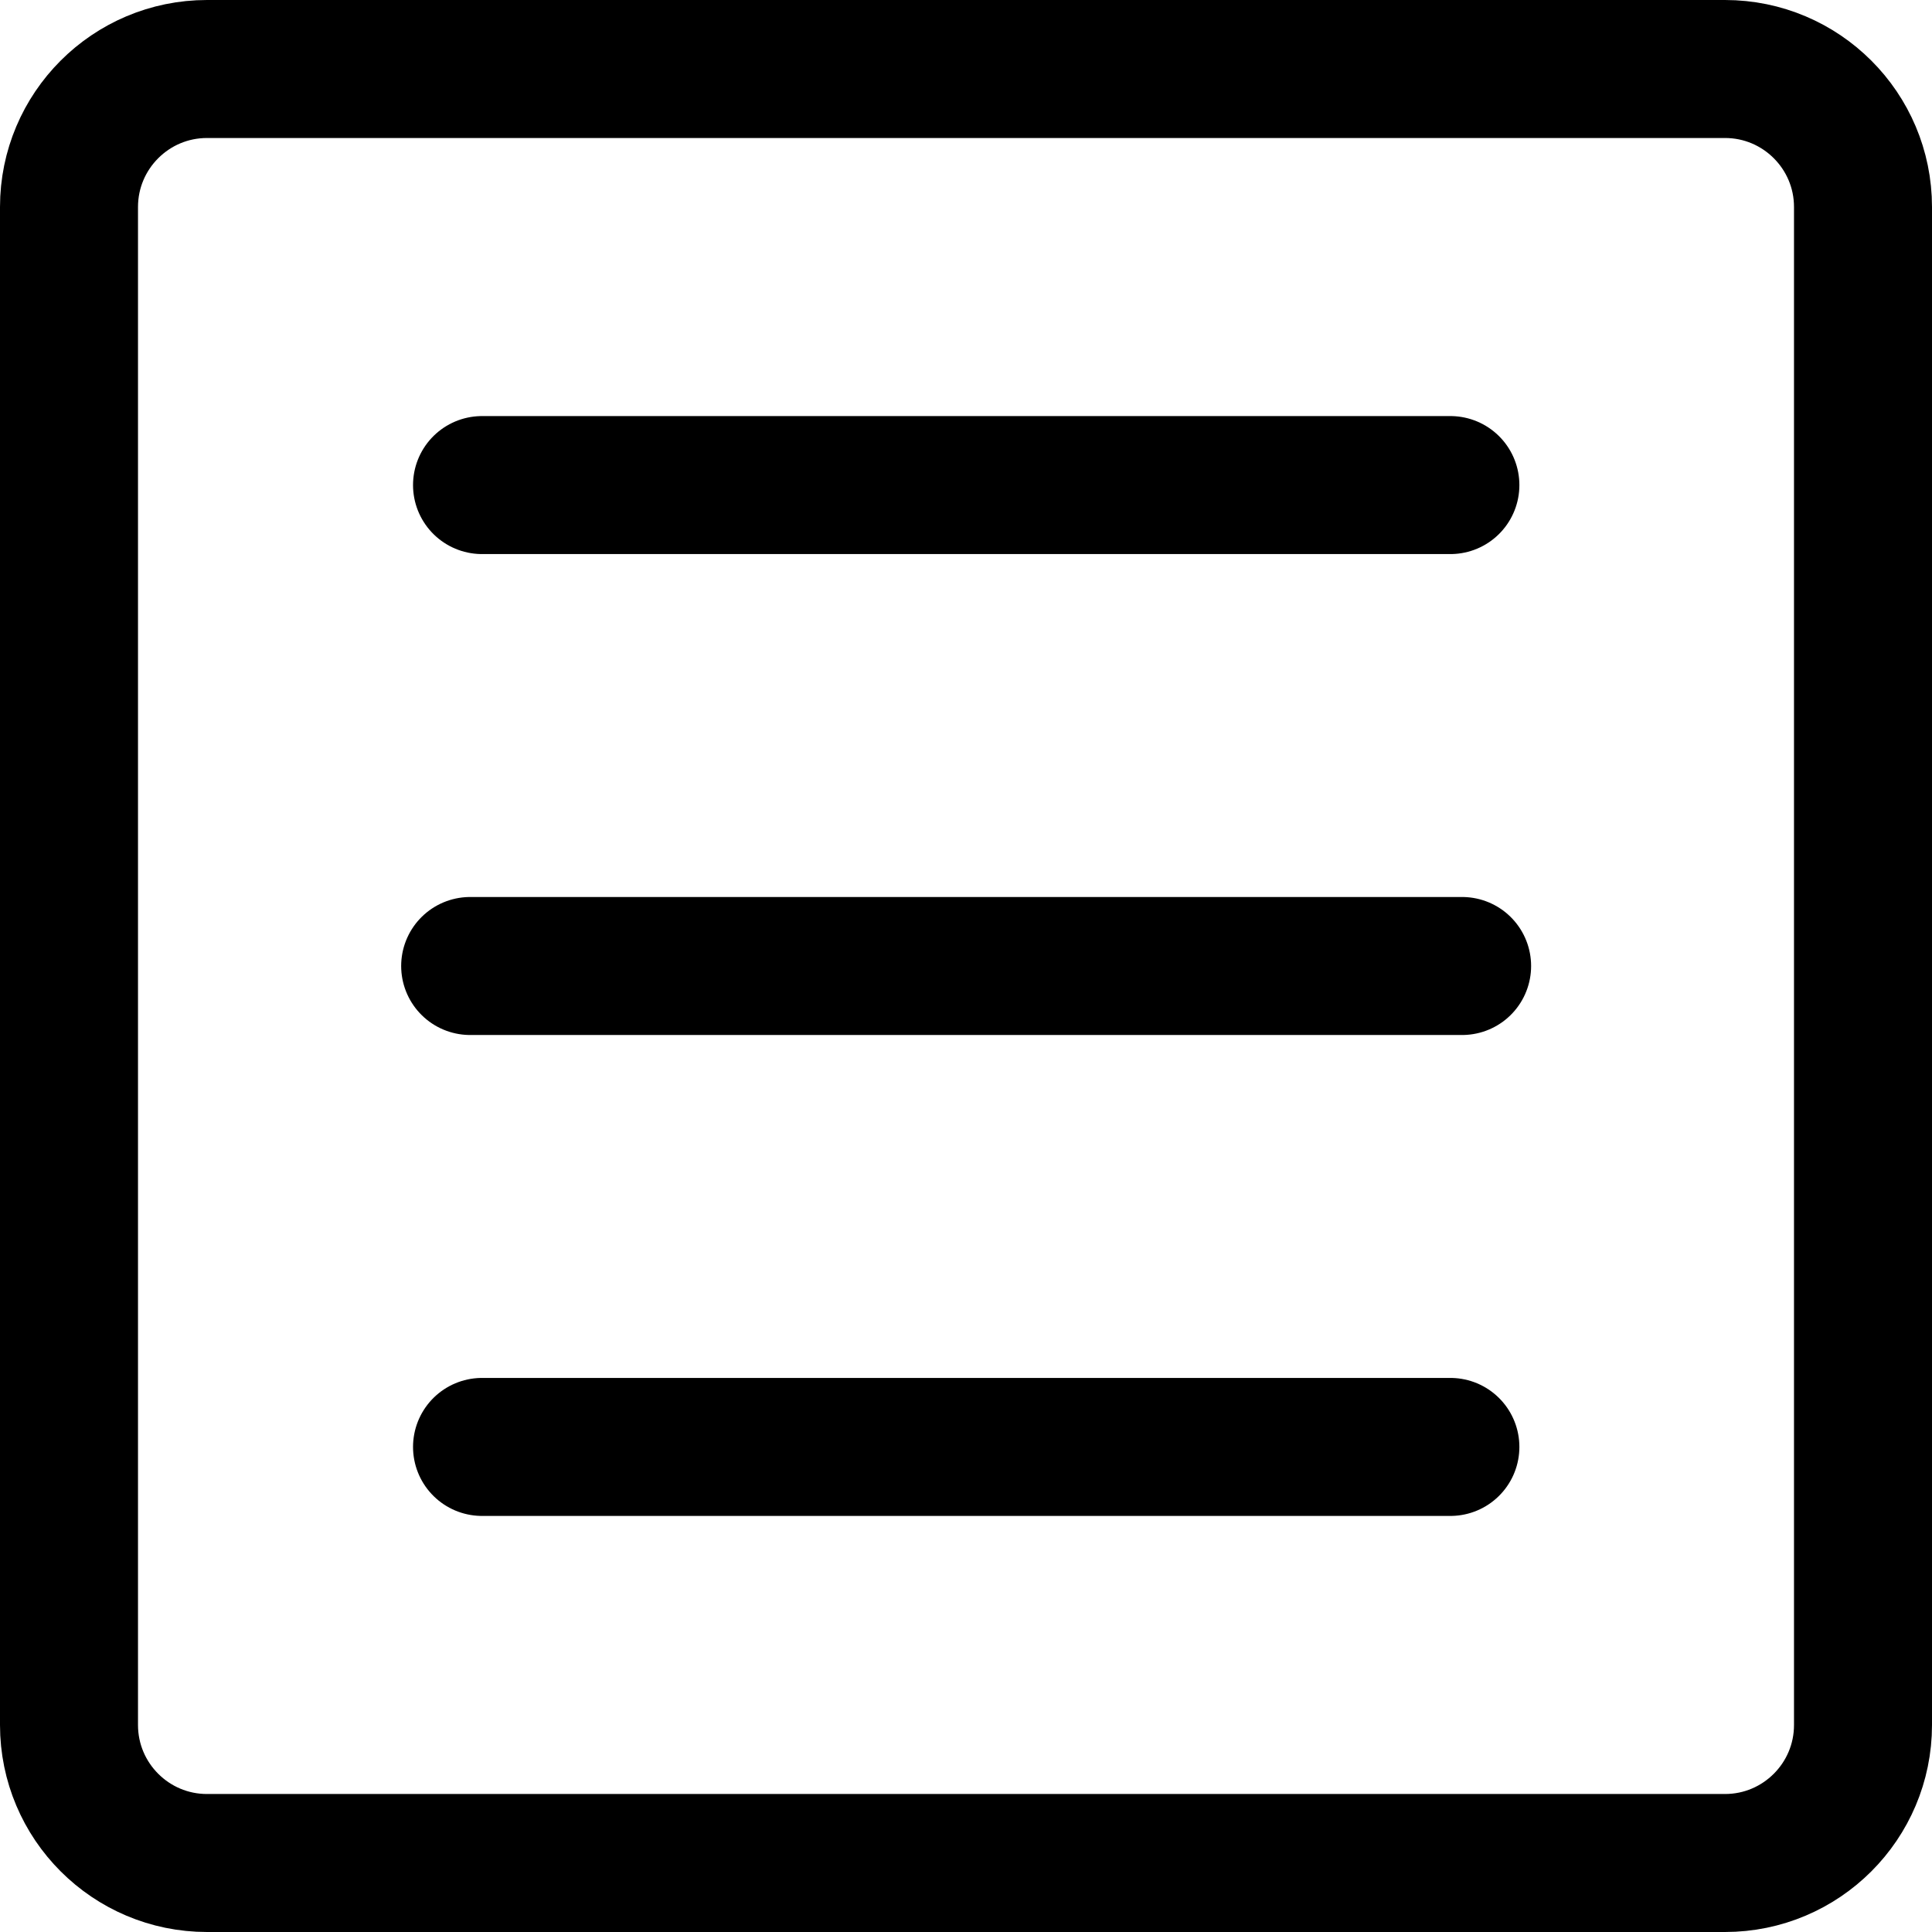
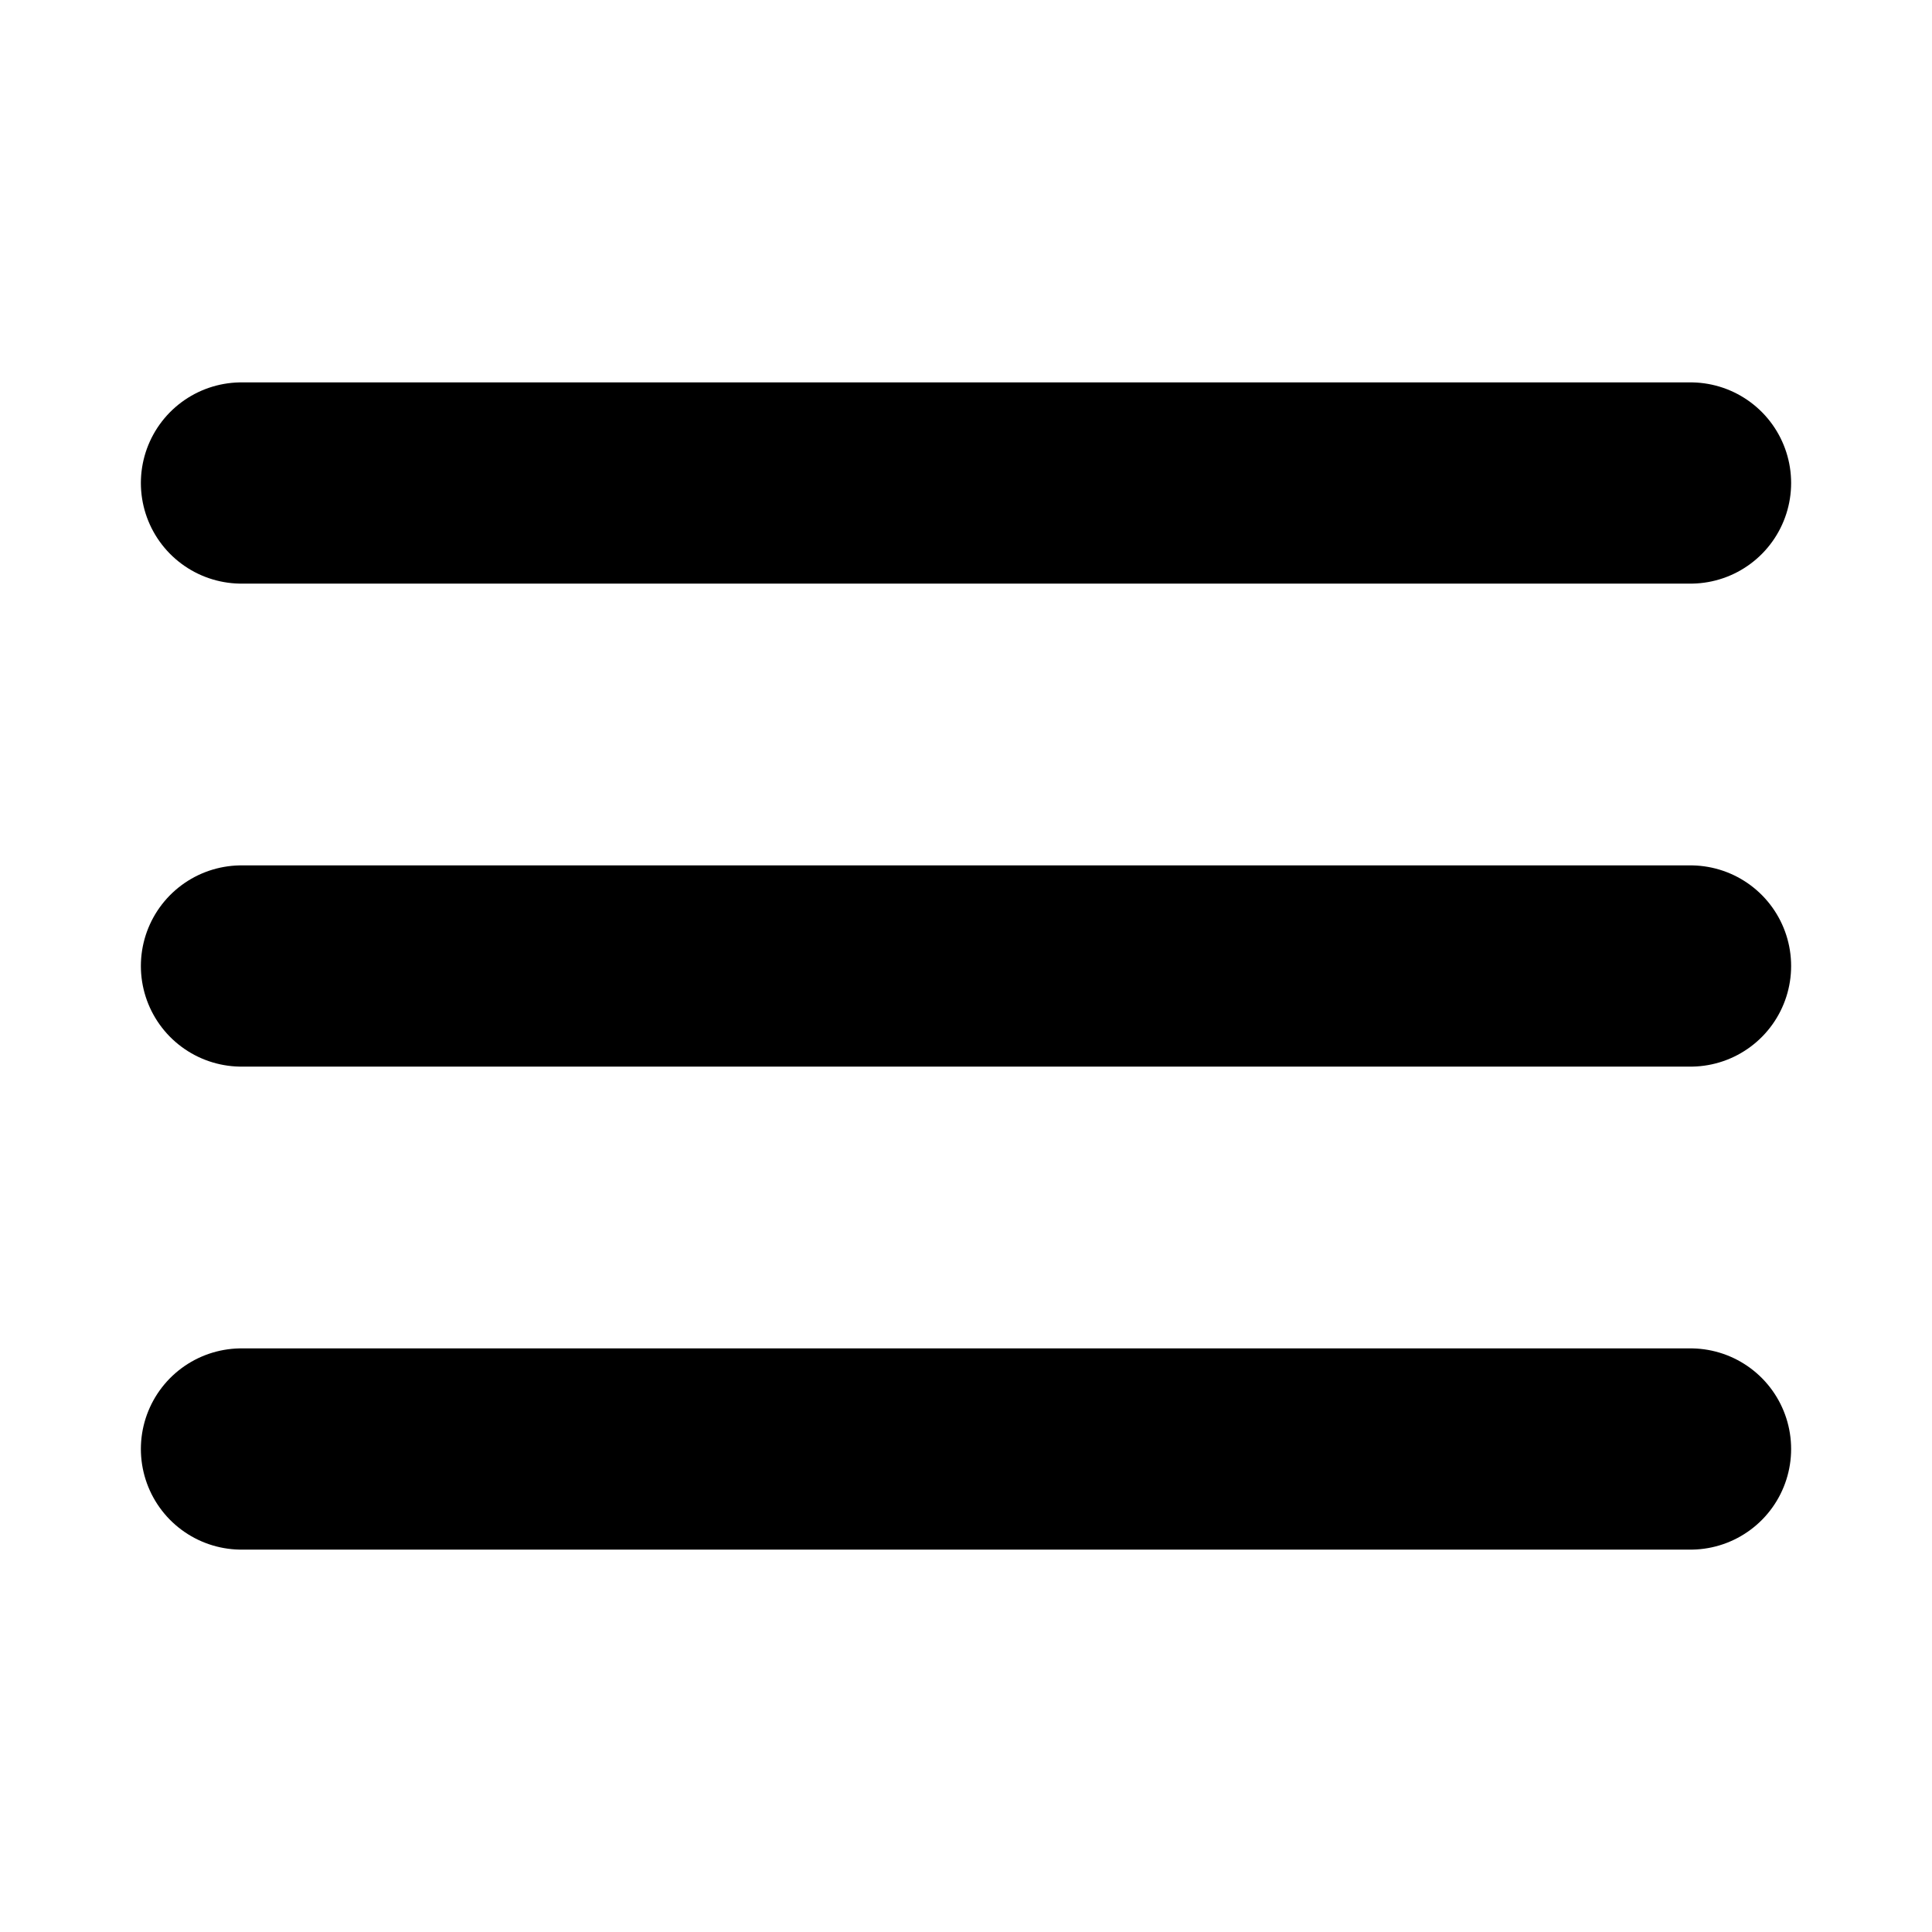
- <svg xmlns="http://www.w3.org/2000/svg" width="{{ .width }}" height="{{ .height }}" stroke="currentColor" fill="none" viewBox="0 0 14 14">
-   <path stroke-linecap="round" stroke-linejoin="round" d="M10.595 7L3.407 7" />
-   <path stroke-linecap="round" stroke-linejoin="round" d="M10.51 3.515L3.493 3.515" />
-   <path stroke-linecap="round" stroke-linejoin="round" d="M10.51 10.485H3.493" />
-   <path stroke-linecap="round" stroke-linejoin="round" d="M0.5 12.5V1.5C0.5 0.948 0.948 0.5 1.5 0.5H12.5C13.052 0.5 13.5 0.948 13.5 1.5V12.5C13.5 13.052 13.052 13.5 12.5 13.5H1.5C0.948 13.5 0.5 13.052 0.5 12.5Z" />
+ <svg xmlns="http://www.w3.org/2000/svg" width="24" height="24" viewBox="0 0 24 24" fill="none" stroke="currentColor" stroke-width="2.5" stroke-linecap="round" stroke-linejoin="round" class="feather feather-menu">
+   <line x1="3" y1="12" x2="21" y2="12" />
+   <line x1="3" y1="6" x2="21" y2="6" />
+   <line x1="3" y1="18" x2="21" y2="18" />
</svg>
